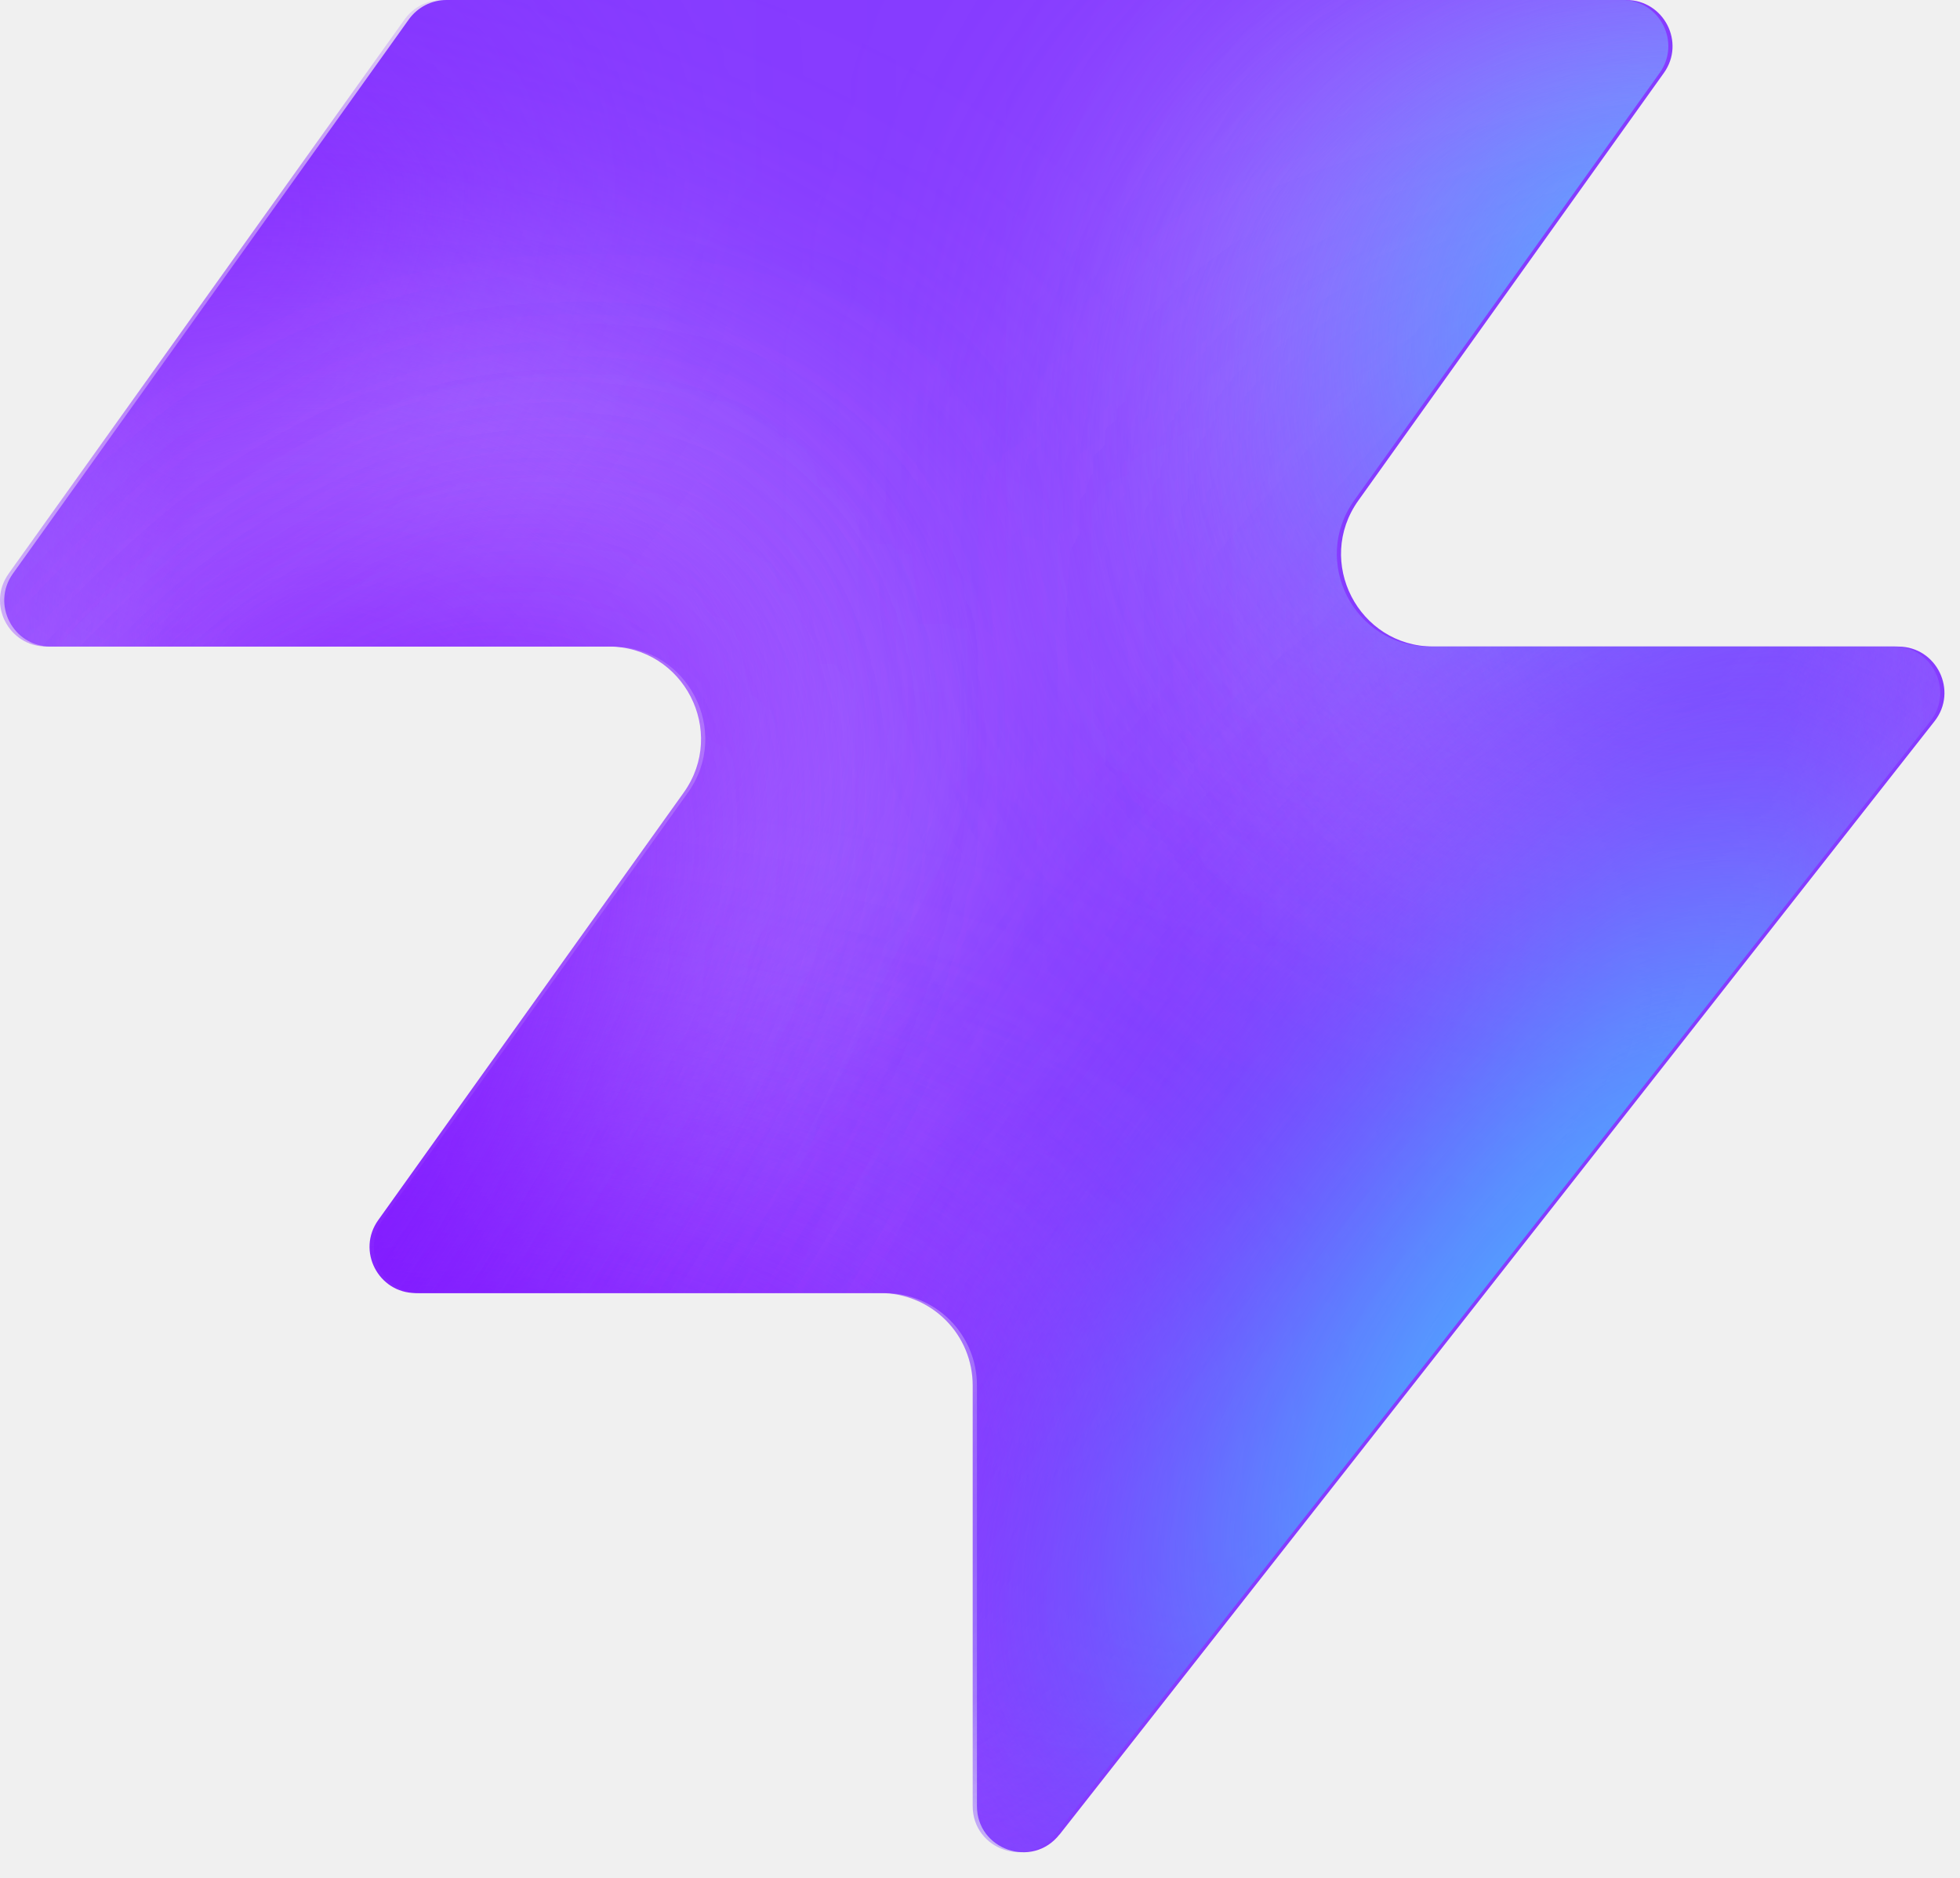
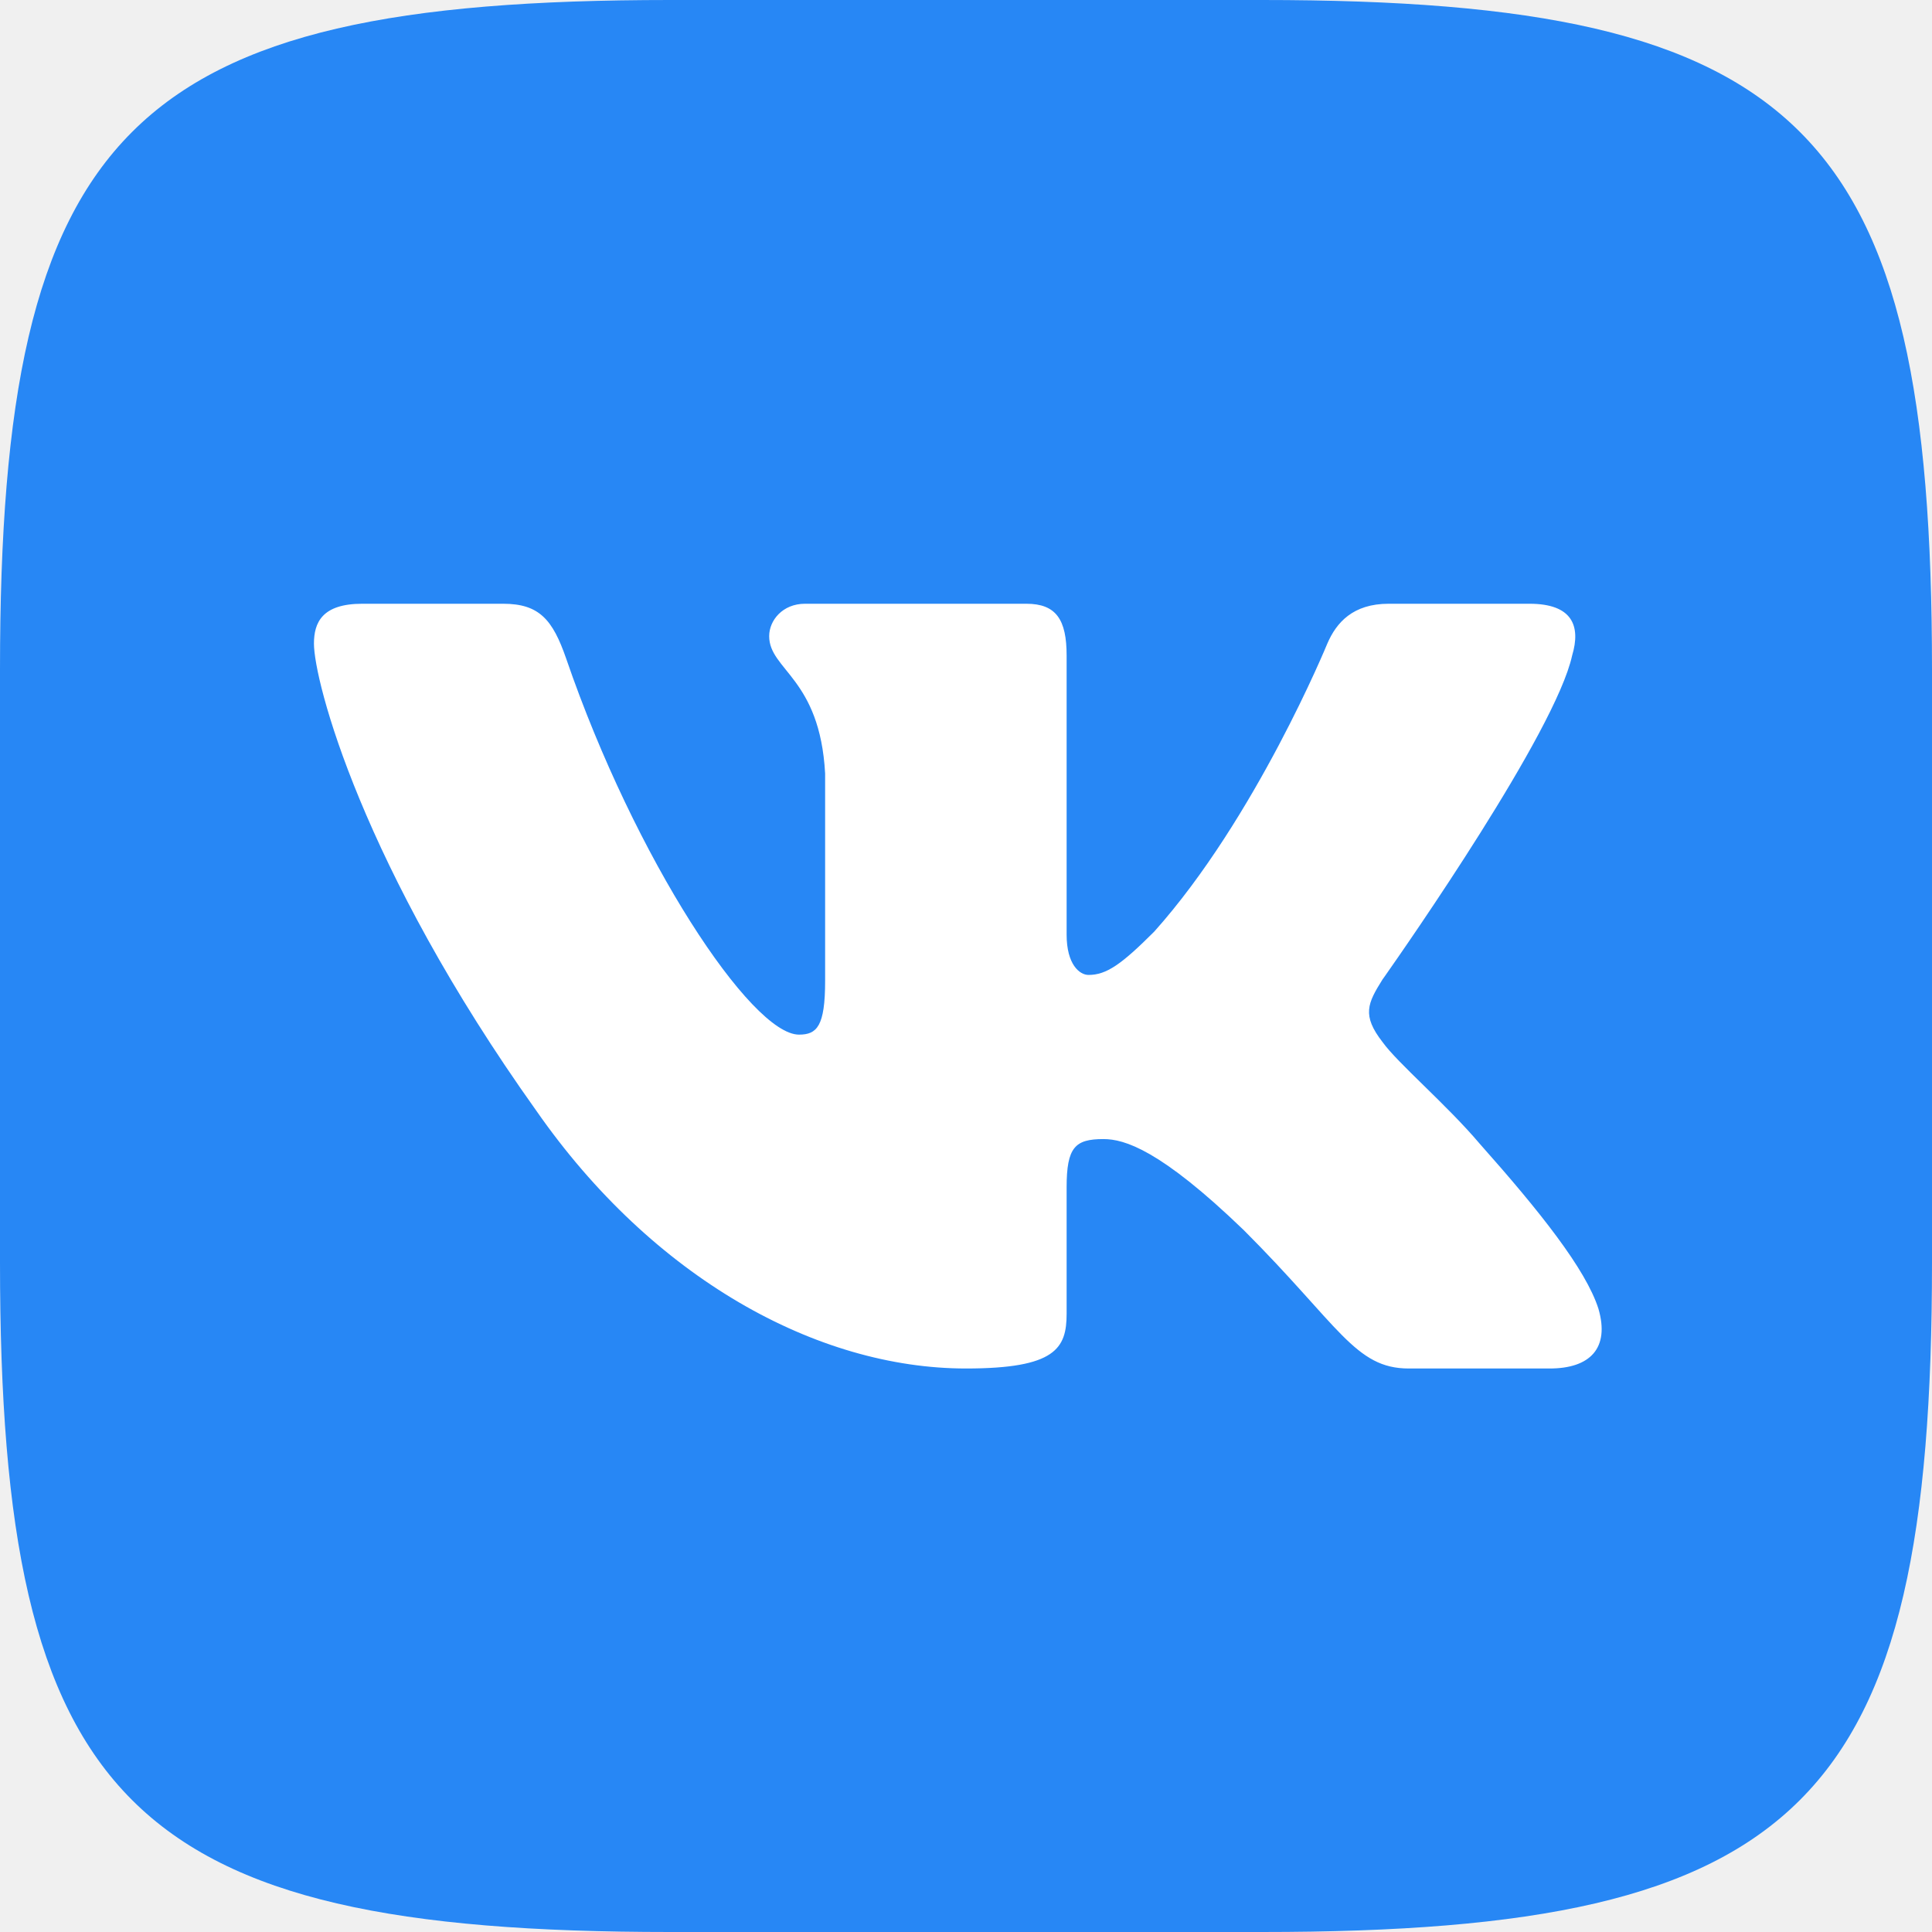
- <svg xmlns="http://www.w3.org/2000/svg" width="48" height="46" fill="none" viewBox="0 0 48 46">
-   <path fill="#863bff" d="M25.946 44.938c-.664.845-2.021.375-2.021-.698V33.937a2.26 2.26 0 0 0-2.262-2.262H10.287c-.92 0-1.456-1.04-.92-1.788l7.48-10.471c1.07-1.497 0-3.578-1.842-3.578H1.237c-.92 0-1.456-1.04-.92-1.788L10.013.474c.214-.297.556-.474.92-.474h28.894c.92 0 1.456 1.04.92 1.788l-7.48 10.471c-1.07 1.498 0 3.579 1.842 3.579h11.377c.943 0 1.473 1.088.89 1.83L25.947 44.94z" style="fill:#863bff;fill:color(display-p3 .525 .23 1);fill-opacity:1" />
-   <mask id="a" width="48" height="46" x="0" y="0" maskUnits="userSpaceOnUse" style="mask-type:alpha">
-     <path fill="#000" d="M25.842 44.938c-.664.844-2.021.375-2.021-.698V33.937a2.26 2.26 0 0 0-2.262-2.262H10.183c-.92 0-1.456-1.04-.92-1.788l7.48-10.471c1.07-1.498 0-3.579-1.842-3.579H1.133c-.92 0-1.456-1.04-.92-1.787L9.91.473c.214-.297.556-.474.92-.474h28.894c.92 0 1.456 1.04.92 1.788l-7.48 10.471c-1.07 1.498 0 3.578 1.842 3.578h11.377c.943 0 1.473 1.088.89 1.832L25.843 44.94z" style="fill:#000;fill-opacity:1" />
-   </mask>
-   <g mask="url(#a)">
-     <g filter="url(#b)">
-       <ellipse cx="5.508" cy="14.704" fill="#ede6ff" rx="5.508" ry="14.704" style="fill:#ede6ff;fill:color(display-p3 .927 .903 1);fill-opacity:1" transform="matrix(.00324 1 1 -.00324 -4.47 31.516)" />
-     </g>
-     <g filter="url(#c)">
-       <ellipse cx="10.399" cy="29.851" fill="#ede6ff" rx="10.399" ry="29.851" style="fill:#ede6ff;fill:color(display-p3 .927 .903 1);fill-opacity:1" transform="matrix(.00324 1 1 -.00324 -39.328 7.883)" />
-     </g>
-     <g filter="url(#d)">
-       <ellipse cx="5.508" cy="30.487" fill="#7e14ff" rx="5.508" ry="30.487" style="fill:#7e14ff;fill:color(display-p3 .492 .077 1);fill-opacity:1" transform="rotate(89.814 -25.913 -14.639)scale(1 -1)" />
-     </g>
-     <g filter="url(#e)">
-       <ellipse cx="5.508" cy="30.599" fill="#7e14ff" rx="5.508" ry="30.599" style="fill:#7e14ff;fill:color(display-p3 .492 .077 1);fill-opacity:1" transform="rotate(89.814 -32.644 -3.334)scale(1 -1)" />
-     </g>
-     <g filter="url(#f)">
-       <ellipse cx="5.508" cy="30.599" fill="#7e14ff" rx="5.508" ry="30.599" style="fill:#7e14ff;fill:color(display-p3 .492 .077 1);fill-opacity:1" transform="matrix(.00324 1 1 -.00324 -34.34 30.47)" />
-     </g>
-     <g filter="url(#g)">
-       <ellipse cx="14.072" cy="22.078" fill="#ede6ff" rx="14.072" ry="22.078" style="fill:#ede6ff;fill:color(display-p3 .927 .903 1);fill-opacity:1" transform="rotate(93.35 24.506 48.493)scale(-1 1)" />
-     </g>
-     <g filter="url(#h)">
-       <ellipse cx="3.47" cy="21.501" fill="#7e14ff" rx="3.47" ry="21.501" style="fill:#7e14ff;fill:color(display-p3 .492 .077 1);fill-opacity:1" transform="rotate(89.009 28.708 47.59)scale(-1 1)" />
-     </g>
-     <g filter="url(#i)">
-       <ellipse cx="3.47" cy="21.501" fill="#7e14ff" rx="3.47" ry="21.501" style="fill:#7e14ff;fill:color(display-p3 .492 .077 1);fill-opacity:1" transform="rotate(89.009 28.708 47.59)scale(-1 1)" />
-     </g>
-     <g filter="url(#j)">
-       <ellipse cx=".387" cy="8.972" fill="#7e14ff" rx="4.407" ry="29.108" style="fill:#7e14ff;fill:color(display-p3 .492 .077 1);fill-opacity:1" transform="rotate(39.51 .387 8.972)" />
-     </g>
-     <g filter="url(#k)">
-       <ellipse cx="47.523" cy="-6.092" fill="#7e14ff" rx="4.407" ry="29.108" style="fill:#7e14ff;fill:color(display-p3 .492 .077 1);fill-opacity:1" transform="rotate(37.892 47.523 -6.092)" />
-     </g>
-     <g filter="url(#l)">
-       <ellipse cx="41.412" cy="6.333" fill="#47bfff" rx="5.971" ry="9.665" style="fill:#47bfff;fill:color(display-p3 .28 .748 1);fill-opacity:1" transform="rotate(37.892 41.412 6.333)" />
-     </g>
-     <g filter="url(#m)">
-       <ellipse cx="-1.879" cy="38.332" fill="#7e14ff" rx="4.407" ry="29.108" style="fill:#7e14ff;fill:color(display-p3 .492 .077 1);fill-opacity:1" transform="rotate(37.892 -1.88 38.332)" />
-     </g>
-     <g filter="url(#n)">
-       <ellipse cx="-1.879" cy="38.332" fill="#7e14ff" rx="4.407" ry="29.108" style="fill:#7e14ff;fill:color(display-p3 .492 .077 1);fill-opacity:1" transform="rotate(37.892 -1.88 38.332)" />
-     </g>
-     <g filter="url(#o)">
-       <ellipse cx="35.651" cy="29.907" fill="#7e14ff" rx="4.407" ry="29.108" style="fill:#7e14ff;fill:color(display-p3 .492 .077 1);fill-opacity:1" transform="rotate(37.892 35.651 29.907)" />
-     </g>
-     <g filter="url(#p)">
-       <ellipse cx="38.418" cy="32.4" fill="#47bfff" rx="5.971" ry="15.297" style="fill:#47bfff;fill:color(display-p3 .28 .748 1);fill-opacity:1" transform="rotate(37.892 38.418 32.4)" />
-     </g>
-   </g>
-   <defs>
-     <filter id="b" width="60.045" height="41.654" x="-19.77" y="16.149" color-interpolation-filters="sRGB" filterUnits="userSpaceOnUse">
-       <feFlood flood-opacity="0" result="BackgroundImageFix" />
-       <feBlend in="SourceGraphic" in2="BackgroundImageFix" result="shape" />
-       <feGaussianBlur result="effect1_foregroundBlur_2002_17158" stdDeviation="7.659" />
-     </filter>
-     <filter id="c" width="90.34" height="51.437" x="-54.613" y="-7.533" color-interpolation-filters="sRGB" filterUnits="userSpaceOnUse">
-       <feFlood flood-opacity="0" result="BackgroundImageFix" />
-       <feBlend in="SourceGraphic" in2="BackgroundImageFix" result="shape" />
-       <feGaussianBlur result="effect1_foregroundBlur_2002_17158" stdDeviation="7.659" />
-     </filter>
-     <filter id="d" width="79.355" height="29.4" x="-49.64" y="2.03" color-interpolation-filters="sRGB" filterUnits="userSpaceOnUse">
-       <feFlood flood-opacity="0" result="BackgroundImageFix" />
-       <feBlend in="SourceGraphic" in2="BackgroundImageFix" result="shape" />
-       <feGaussianBlur result="effect1_foregroundBlur_2002_17158" stdDeviation="4.596" />
-     </filter>
-     <filter id="e" width="79.579" height="29.4" x="-45.045" y="20.029" color-interpolation-filters="sRGB" filterUnits="userSpaceOnUse">
-       <feFlood flood-opacity="0" result="BackgroundImageFix" />
-       <feBlend in="SourceGraphic" in2="BackgroundImageFix" result="shape" />
-       <feGaussianBlur result="effect1_foregroundBlur_2002_17158" stdDeviation="4.596" />
-     </filter>
-     <filter id="f" width="79.579" height="29.4" x="-43.513" y="21.178" color-interpolation-filters="sRGB" filterUnits="userSpaceOnUse">
-       <feFlood flood-opacity="0" result="BackgroundImageFix" />
-       <feBlend in="SourceGraphic" in2="BackgroundImageFix" result="shape" />
-       <feGaussianBlur result="effect1_foregroundBlur_2002_17158" stdDeviation="4.596" />
-     </filter>
-     <filter id="g" width="74.749" height="58.852" x="15.756" y="-17.901" color-interpolation-filters="sRGB" filterUnits="userSpaceOnUse">
-       <feFlood flood-opacity="0" result="BackgroundImageFix" />
-       <feBlend in="SourceGraphic" in2="BackgroundImageFix" result="shape" />
-       <feGaussianBlur result="effect1_foregroundBlur_2002_17158" stdDeviation="7.659" />
-     </filter>
-     <filter id="h" width="61.377" height="25.362" x="23.548" y="2.284" color-interpolation-filters="sRGB" filterUnits="userSpaceOnUse">
-       <feFlood flood-opacity="0" result="BackgroundImageFix" />
-       <feBlend in="SourceGraphic" in2="BackgroundImageFix" result="shape" />
-       <feGaussianBlur result="effect1_foregroundBlur_2002_17158" stdDeviation="4.596" />
-     </filter>
-     <filter id="i" width="61.377" height="25.362" x="23.548" y="2.284" color-interpolation-filters="sRGB" filterUnits="userSpaceOnUse">
-       <feFlood flood-opacity="0" result="BackgroundImageFix" />
-       <feBlend in="SourceGraphic" in2="BackgroundImageFix" result="shape" />
-       <feGaussianBlur result="effect1_foregroundBlur_2002_17158" stdDeviation="4.596" />
-     </filter>
-     <filter id="j" width="56.045" height="63.649" x="-27.636" y="-22.853" color-interpolation-filters="sRGB" filterUnits="userSpaceOnUse">
-       <feFlood flood-opacity="0" result="BackgroundImageFix" />
-       <feBlend in="SourceGraphic" in2="BackgroundImageFix" result="shape" />
-       <feGaussianBlur result="effect1_foregroundBlur_2002_17158" stdDeviation="4.596" />
-     </filter>
-     <filter id="k" width="54.814" height="64.646" x="20.116" y="-38.415" color-interpolation-filters="sRGB" filterUnits="userSpaceOnUse">
-       <feFlood flood-opacity="0" result="BackgroundImageFix" />
-       <feBlend in="SourceGraphic" in2="BackgroundImageFix" result="shape" />
-       <feGaussianBlur result="effect1_foregroundBlur_2002_17158" stdDeviation="4.596" />
-     </filter>
-     <filter id="l" width="33.541" height="35.313" x="24.641" y="-11.323" color-interpolation-filters="sRGB" filterUnits="userSpaceOnUse">
-       <feFlood flood-opacity="0" result="BackgroundImageFix" />
-       <feBlend in="SourceGraphic" in2="BackgroundImageFix" result="shape" />
-       <feGaussianBlur result="effect1_foregroundBlur_2002_17158" stdDeviation="4.596" />
-     </filter>
-     <filter id="m" width="54.814" height="64.646" x="-29.286" y="6.009" color-interpolation-filters="sRGB" filterUnits="userSpaceOnUse">
-       <feFlood flood-opacity="0" result="BackgroundImageFix" />
-       <feBlend in="SourceGraphic" in2="BackgroundImageFix" result="shape" />
-       <feGaussianBlur result="effect1_foregroundBlur_2002_17158" stdDeviation="4.596" />
-     </filter>
-     <filter id="n" width="54.814" height="64.646" x="-29.286" y="6.009" color-interpolation-filters="sRGB" filterUnits="userSpaceOnUse">
-       <feFlood flood-opacity="0" result="BackgroundImageFix" />
-       <feBlend in="SourceGraphic" in2="BackgroundImageFix" result="shape" />
-       <feGaussianBlur result="effect1_foregroundBlur_2002_17158" stdDeviation="4.596" />
-     </filter>
-     <filter id="o" width="54.814" height="64.646" x="8.244" y="-2.416" color-interpolation-filters="sRGB" filterUnits="userSpaceOnUse">
-       <feFlood flood-opacity="0" result="BackgroundImageFix" />
-       <feBlend in="SourceGraphic" in2="BackgroundImageFix" result="shape" />
-       <feGaussianBlur result="effect1_foregroundBlur_2002_17158" stdDeviation="4.596" />
-     </filter>
-     <filter id="p" width="39.409" height="43.623" x="18.713" y="10.588" color-interpolation-filters="sRGB" filterUnits="userSpaceOnUse">
-       <feFlood flood-opacity="0" result="BackgroundImageFix" />
-       <feBlend in="SourceGraphic" in2="BackgroundImageFix" result="shape" />
-       <feGaussianBlur result="effect1_foregroundBlur_2002_17158" stdDeviation="4.596" />
-     </filter>
-   </defs>
+ <svg xmlns="http://www.w3.org/2000/svg" width="48" height="48" viewBox="0 0 48 48" fill="none">
+   <path d="M31.36 0C44.8 0 48 3.2 48 16.64V31.36C48 44.8 44.8 48 31.36 48H16.64C3.2 48 0 44.8 0 31.36V16.64C0 3.2 3.2 0 16.64 0H31.36Z" fill="#2787F5" />
+   <path d="M12.5 15H9C8 15 7.8 15.471 7.8 15.99C7.8 16.917 8.987 21.515 13.325 27.596C16.217 31.749 20.292 34 24 34C26.225 34 26.5 33.5 26.5 32.639V29.5C26.5 28.5 26.711 28.3 27.415 28.3C27.934 28.3 28.824 28.56 30.901 30.562C33.274 32.935 33.665 34 35 34H38.5C39.5 34 40 33.5 39.712 32.513C39.396 31.53 38.263 30.103 36.76 28.412C35.944 27.448 34.72 26.409 34.349 25.89C33.83 25.223 33.978 24.926 34.349 24.333L34.412 24.245C34.939 23.495 38.645 18.18 39.059 16.287C39.281 15.545 39.059 15 38 15H34.5C33.61 15 33.2 15.471 32.977 15.99C32.977 15.99 31.198 20.328 28.676 23.146C27.86 23.962 27.489 24.222 27.044 24.222C26.822 24.222 26.5 23.962 26.5 23.221V16.287C26.5 15.397 26.242 15 25.5 15H20C19.444 15 19.11 15.413 19.11 15.805C19.11 16.648 20.37 16.843 20.5 19.216V24.37C20.5 25.5 20.296 25.705 19.851 25.705C18.665 25.705 15.778 21.347 14.066 16.361C13.731 15.392 13.395 15 12.5 15Z" fill="white" />
</svg>
